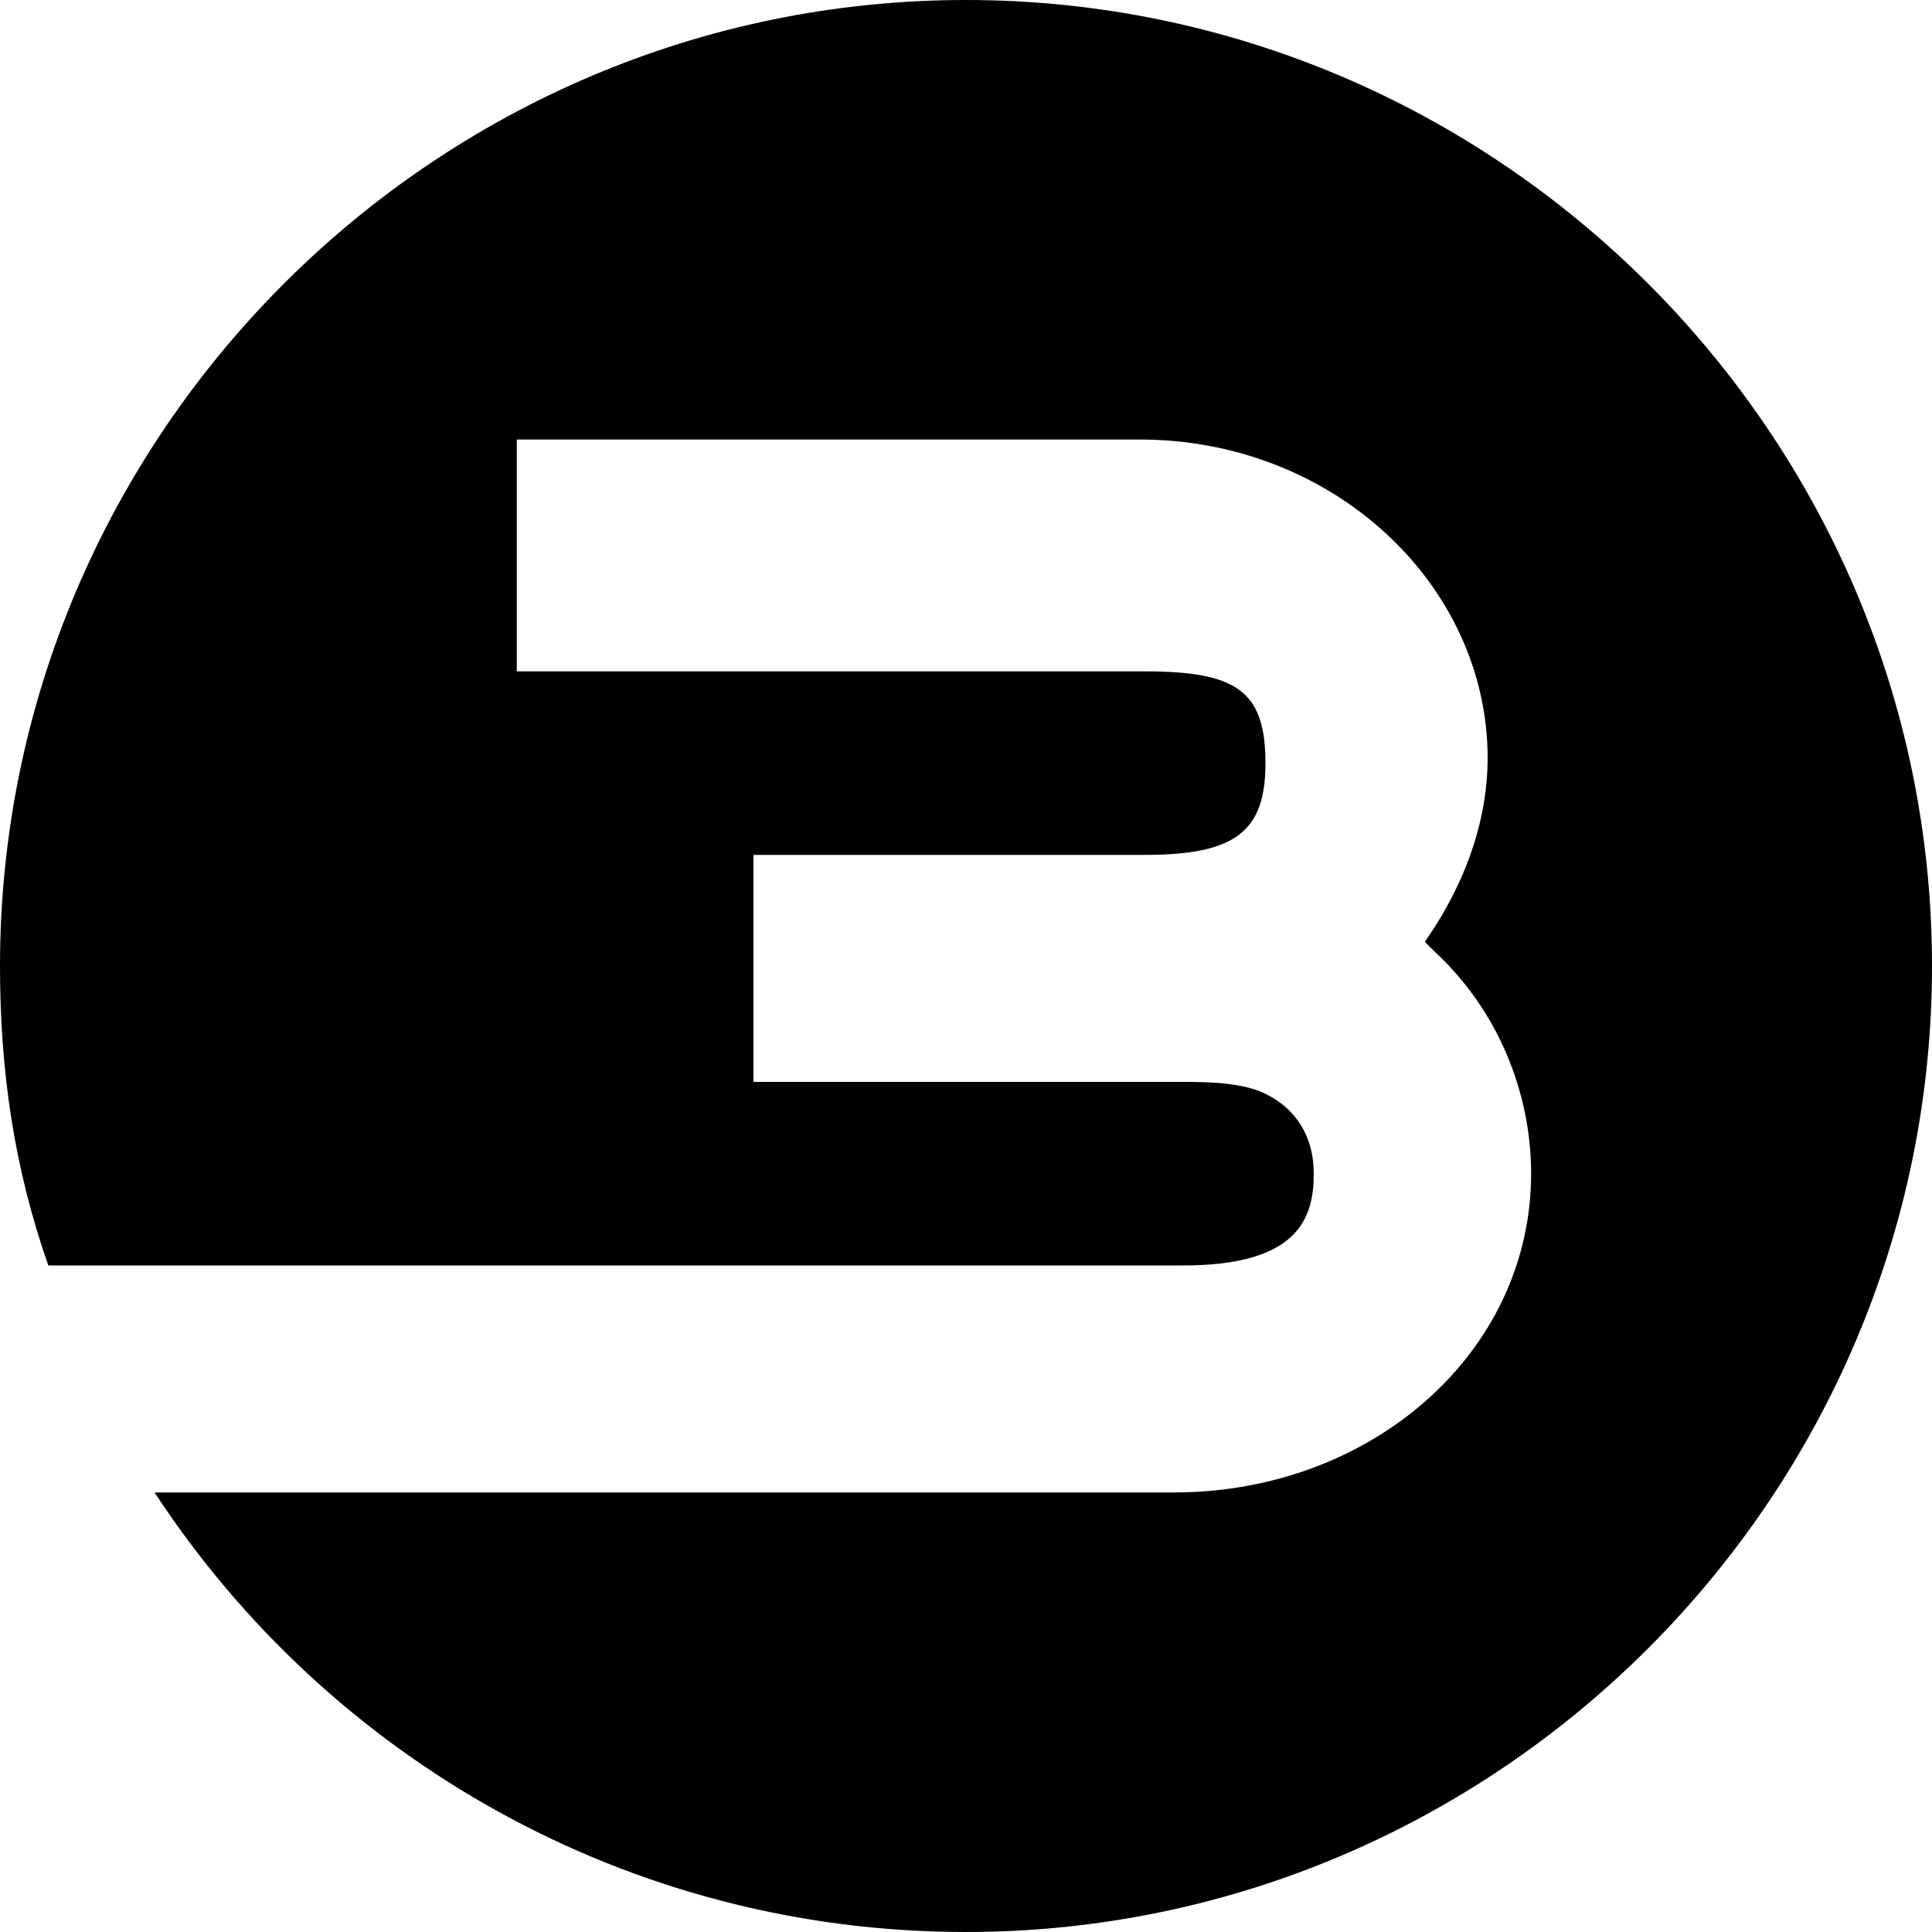
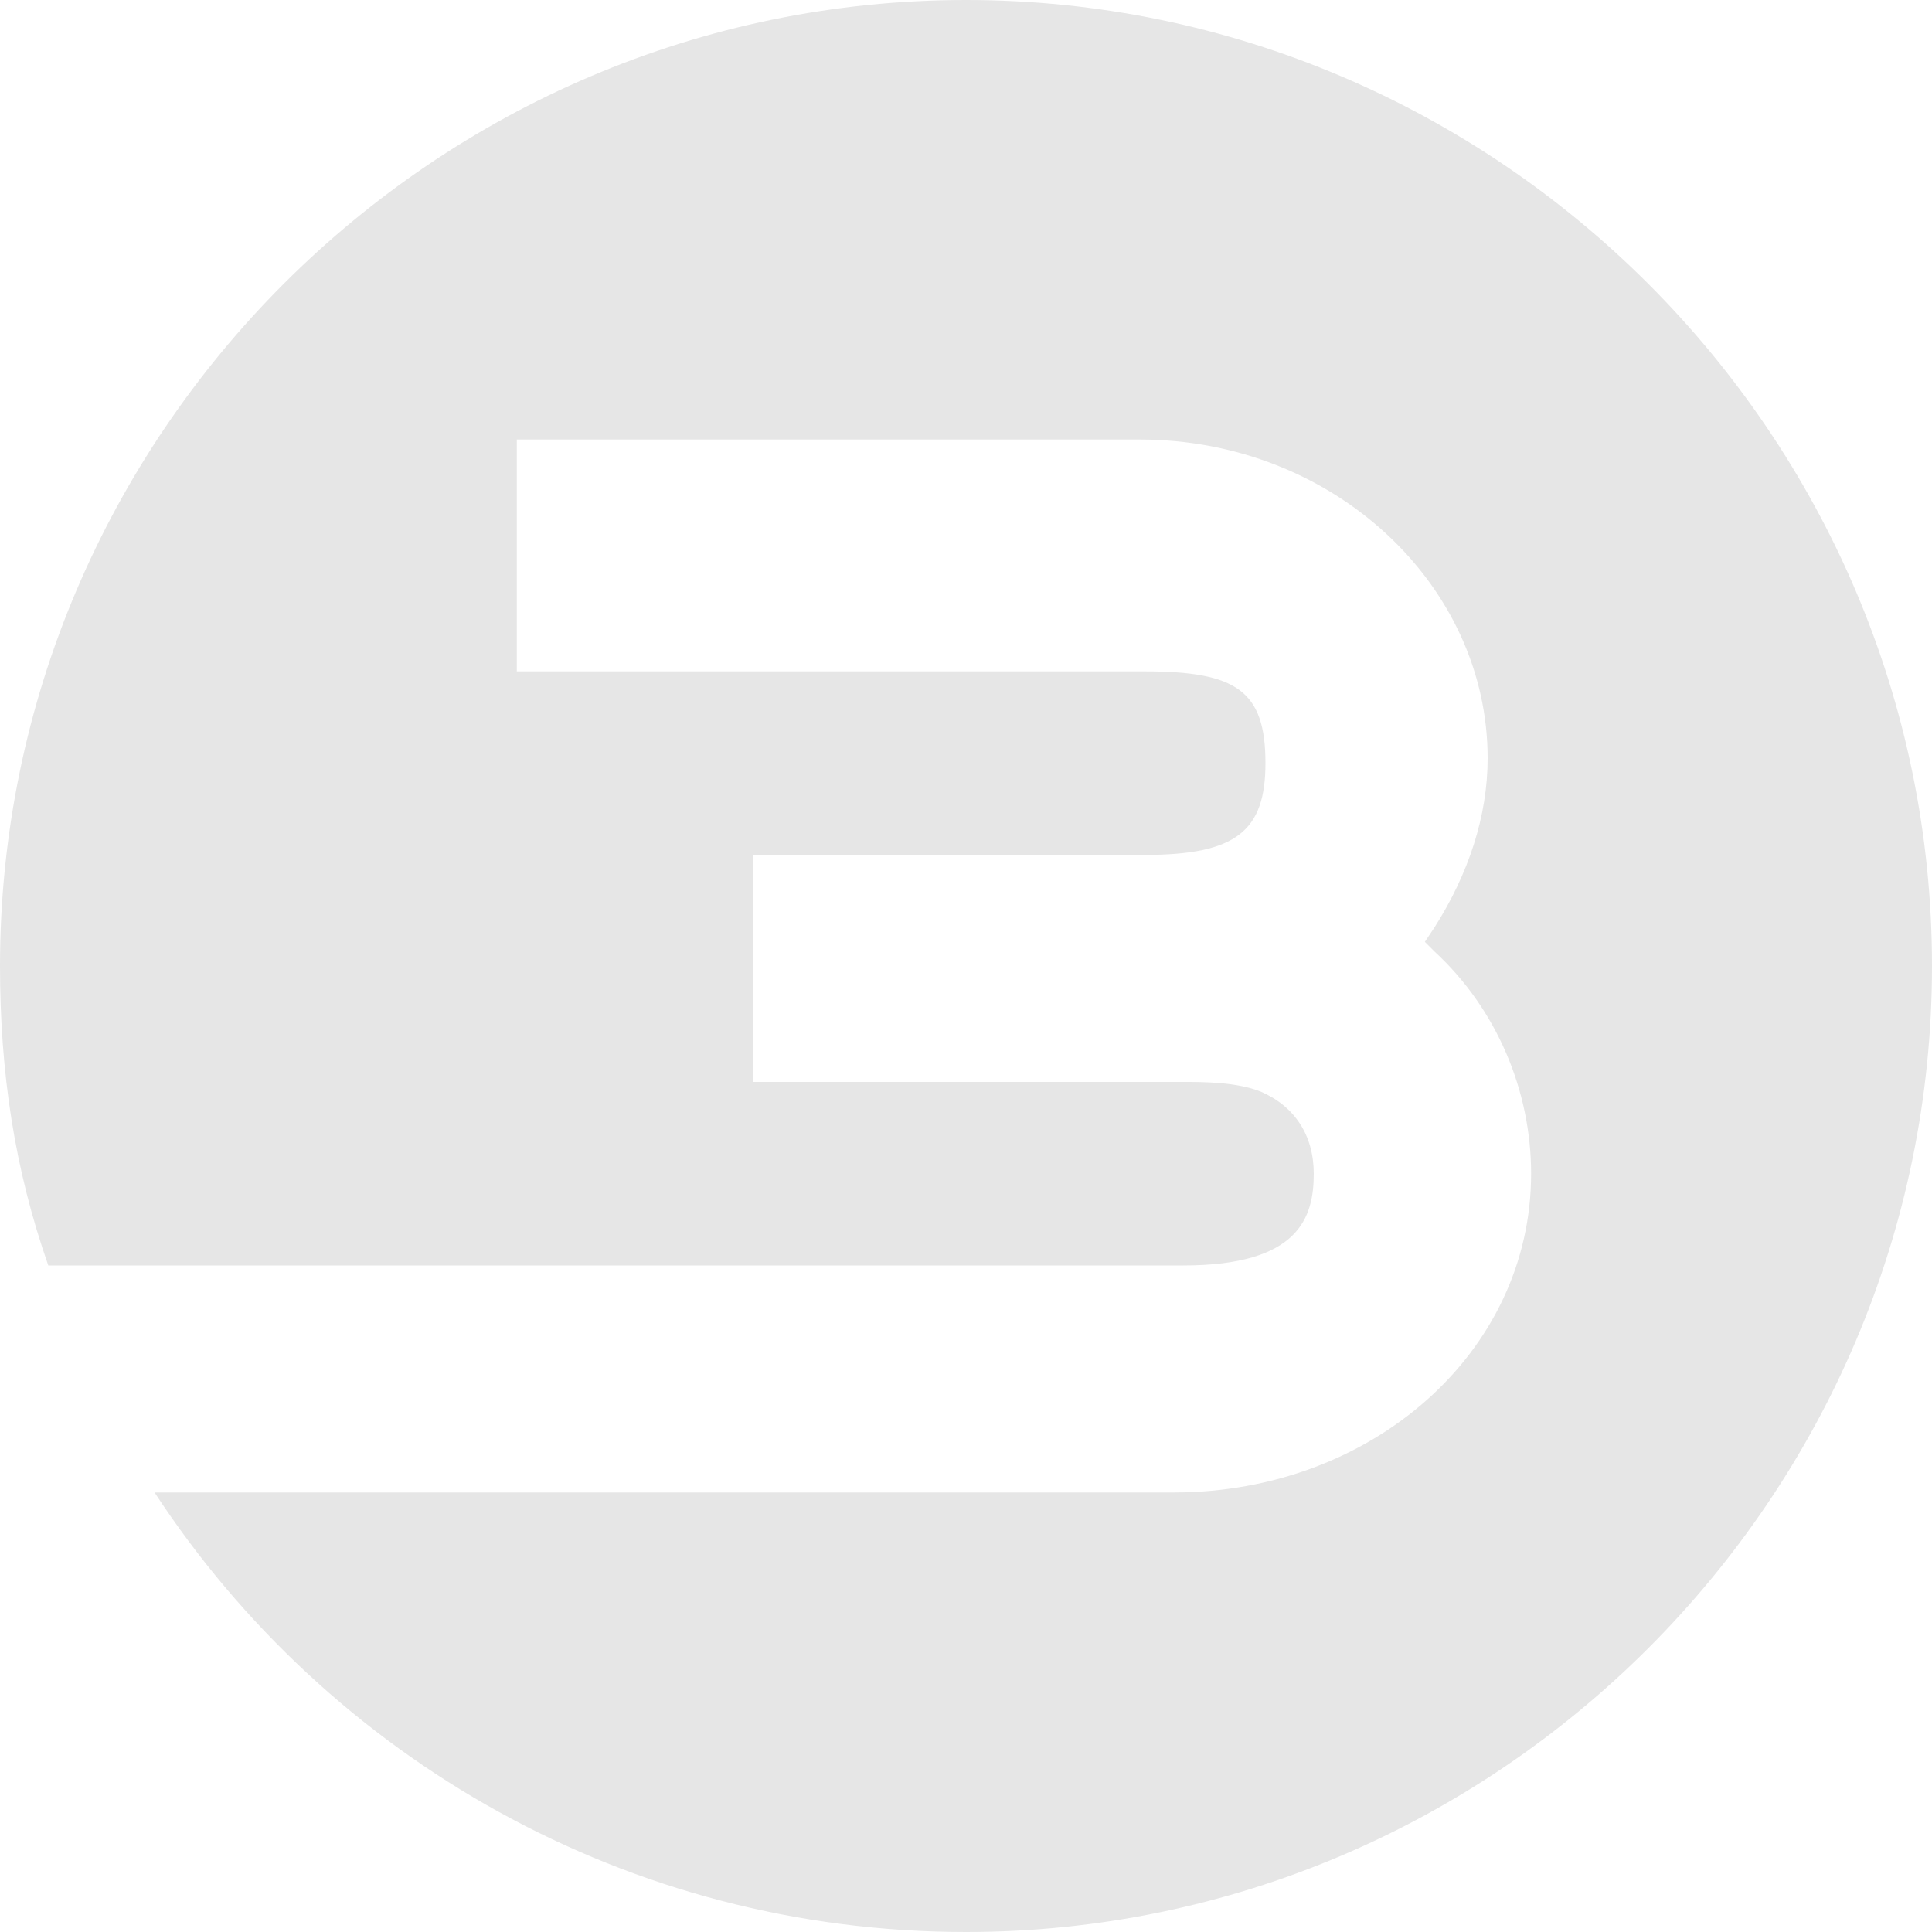
- <svg xmlns="http://www.w3.org/2000/svg" width="40" height="40" viewBox="0 0 40 40" className="logo-round">
+ <svg xmlns="http://www.w3.org/2000/svg" width="40" height="40" viewBox="0 0 40 40" fill="#e6e6e6" class="navbar-logo">
  <g>
-     <path id="logo" d="M20,0C9,0,0,9,0,20c0,2.2,0.3,4.2,1,6.2h23.5c2.4,0,2.7-1,2.7-1.9c0-0.8-0.4-1.4-1.1-1.7   c-0.5-0.2-1.2-0.2-1.6-0.2h-8.9v-4.7h8.1c1.9,0,2.5-0.5,2.5-1.9c0-1.5-0.6-1.9-2.5-1.9H10.7V9.1h12.9c4,0,7.2,3,7.2,6.6   c0,1.2-0.4,2.4-1.1,3.5l-0.2,0.3l0.2,0.2c1.3,1.2,2,2.9,2,4.6c0,3.7-3.3,6.6-7.4,6.6H3.2C6.8,36.4,13,40,20,40c11,0,20-9,20-20   S31,0,20,0z" />
+     <path id="navbar-logo-int" class="navbar-logo-int2" d="M20,0C9,0,0,9,0,20c0,2.2,0.3,4.2,1,6.2h23.5c2.4,0,2.7-1,2.7-1.9c0-0.8-0.4-1.4-1.1-1.7   c-0.5-0.2-1.2-0.2-1.6-0.2h-8.9v-4.7h8.1c1.9,0,2.5-0.5,2.5-1.9c0-1.5-0.6-1.9-2.5-1.9H10.7V9.1h12.9c4,0,7.2,3,7.2,6.6   c0,1.2-0.4,2.4-1.1,3.5l-0.2,0.3l0.2,0.2c1.3,1.2,2,2.9,2,4.6c0,3.7-3.3,6.6-7.4,6.6H3.2C6.8,36.4,13,40,20,40c11,0,20-9,20-20   S31,0,20,0z" />
  </g>
</svg>
